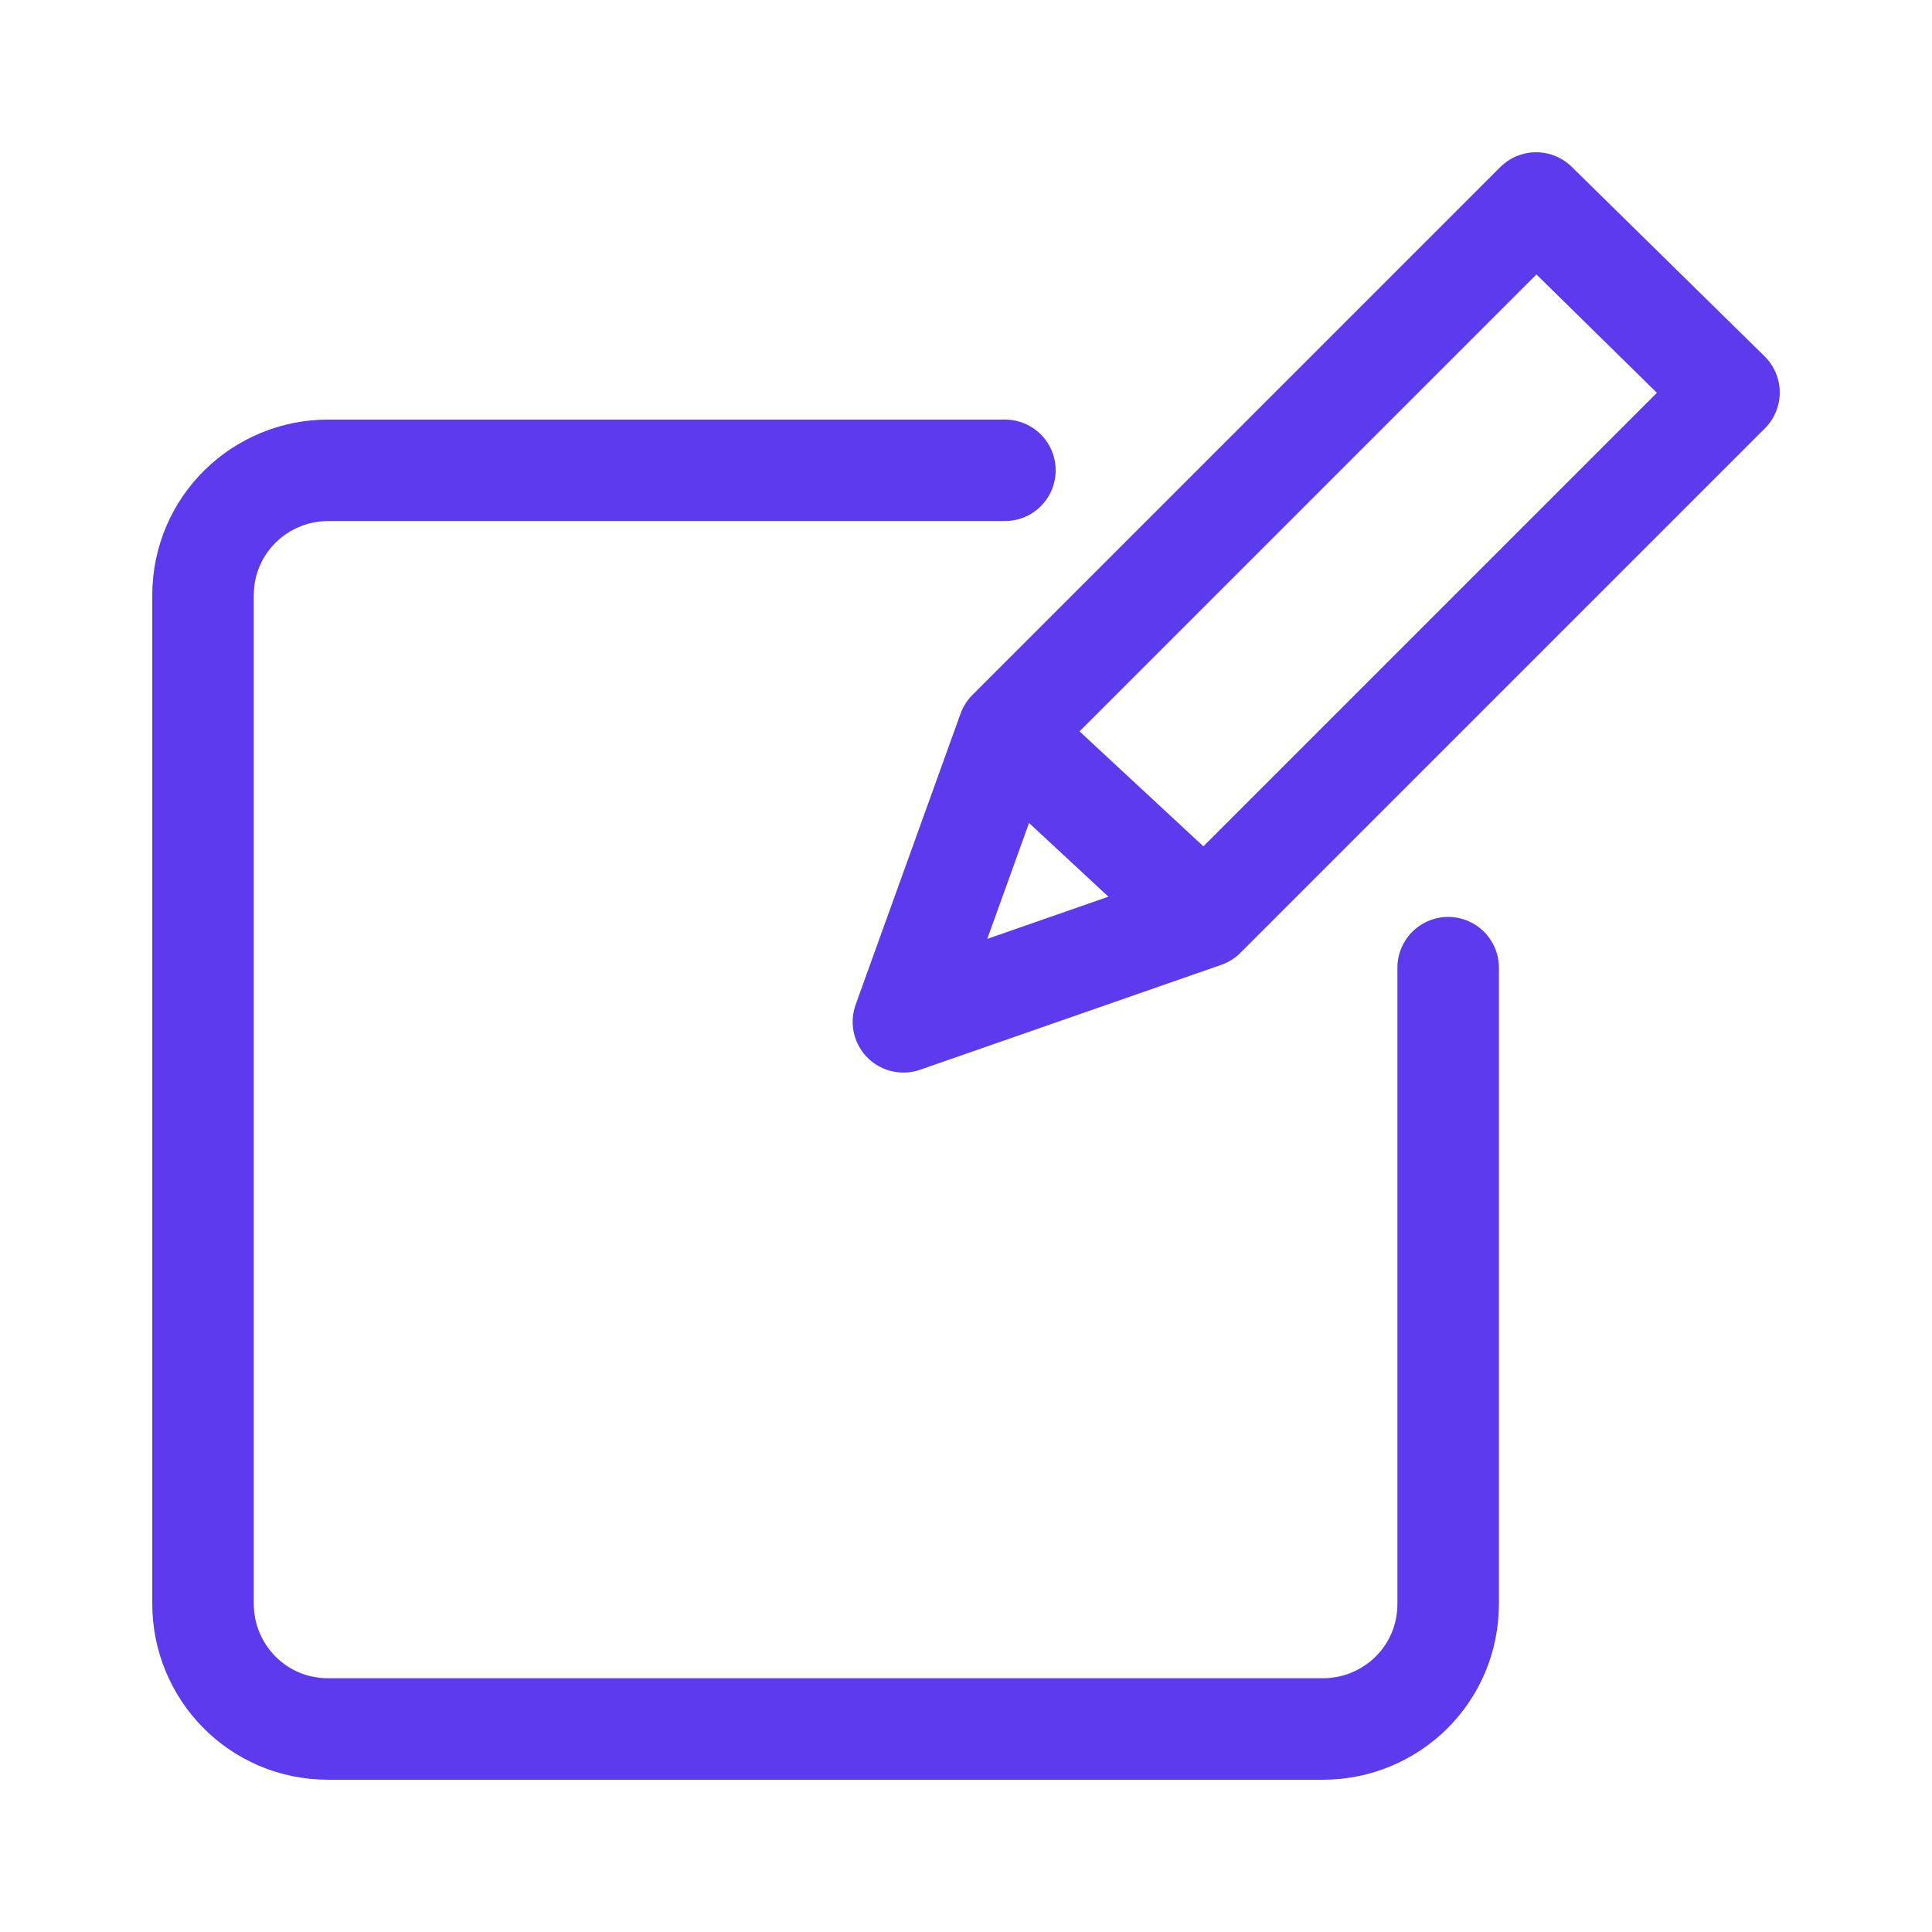
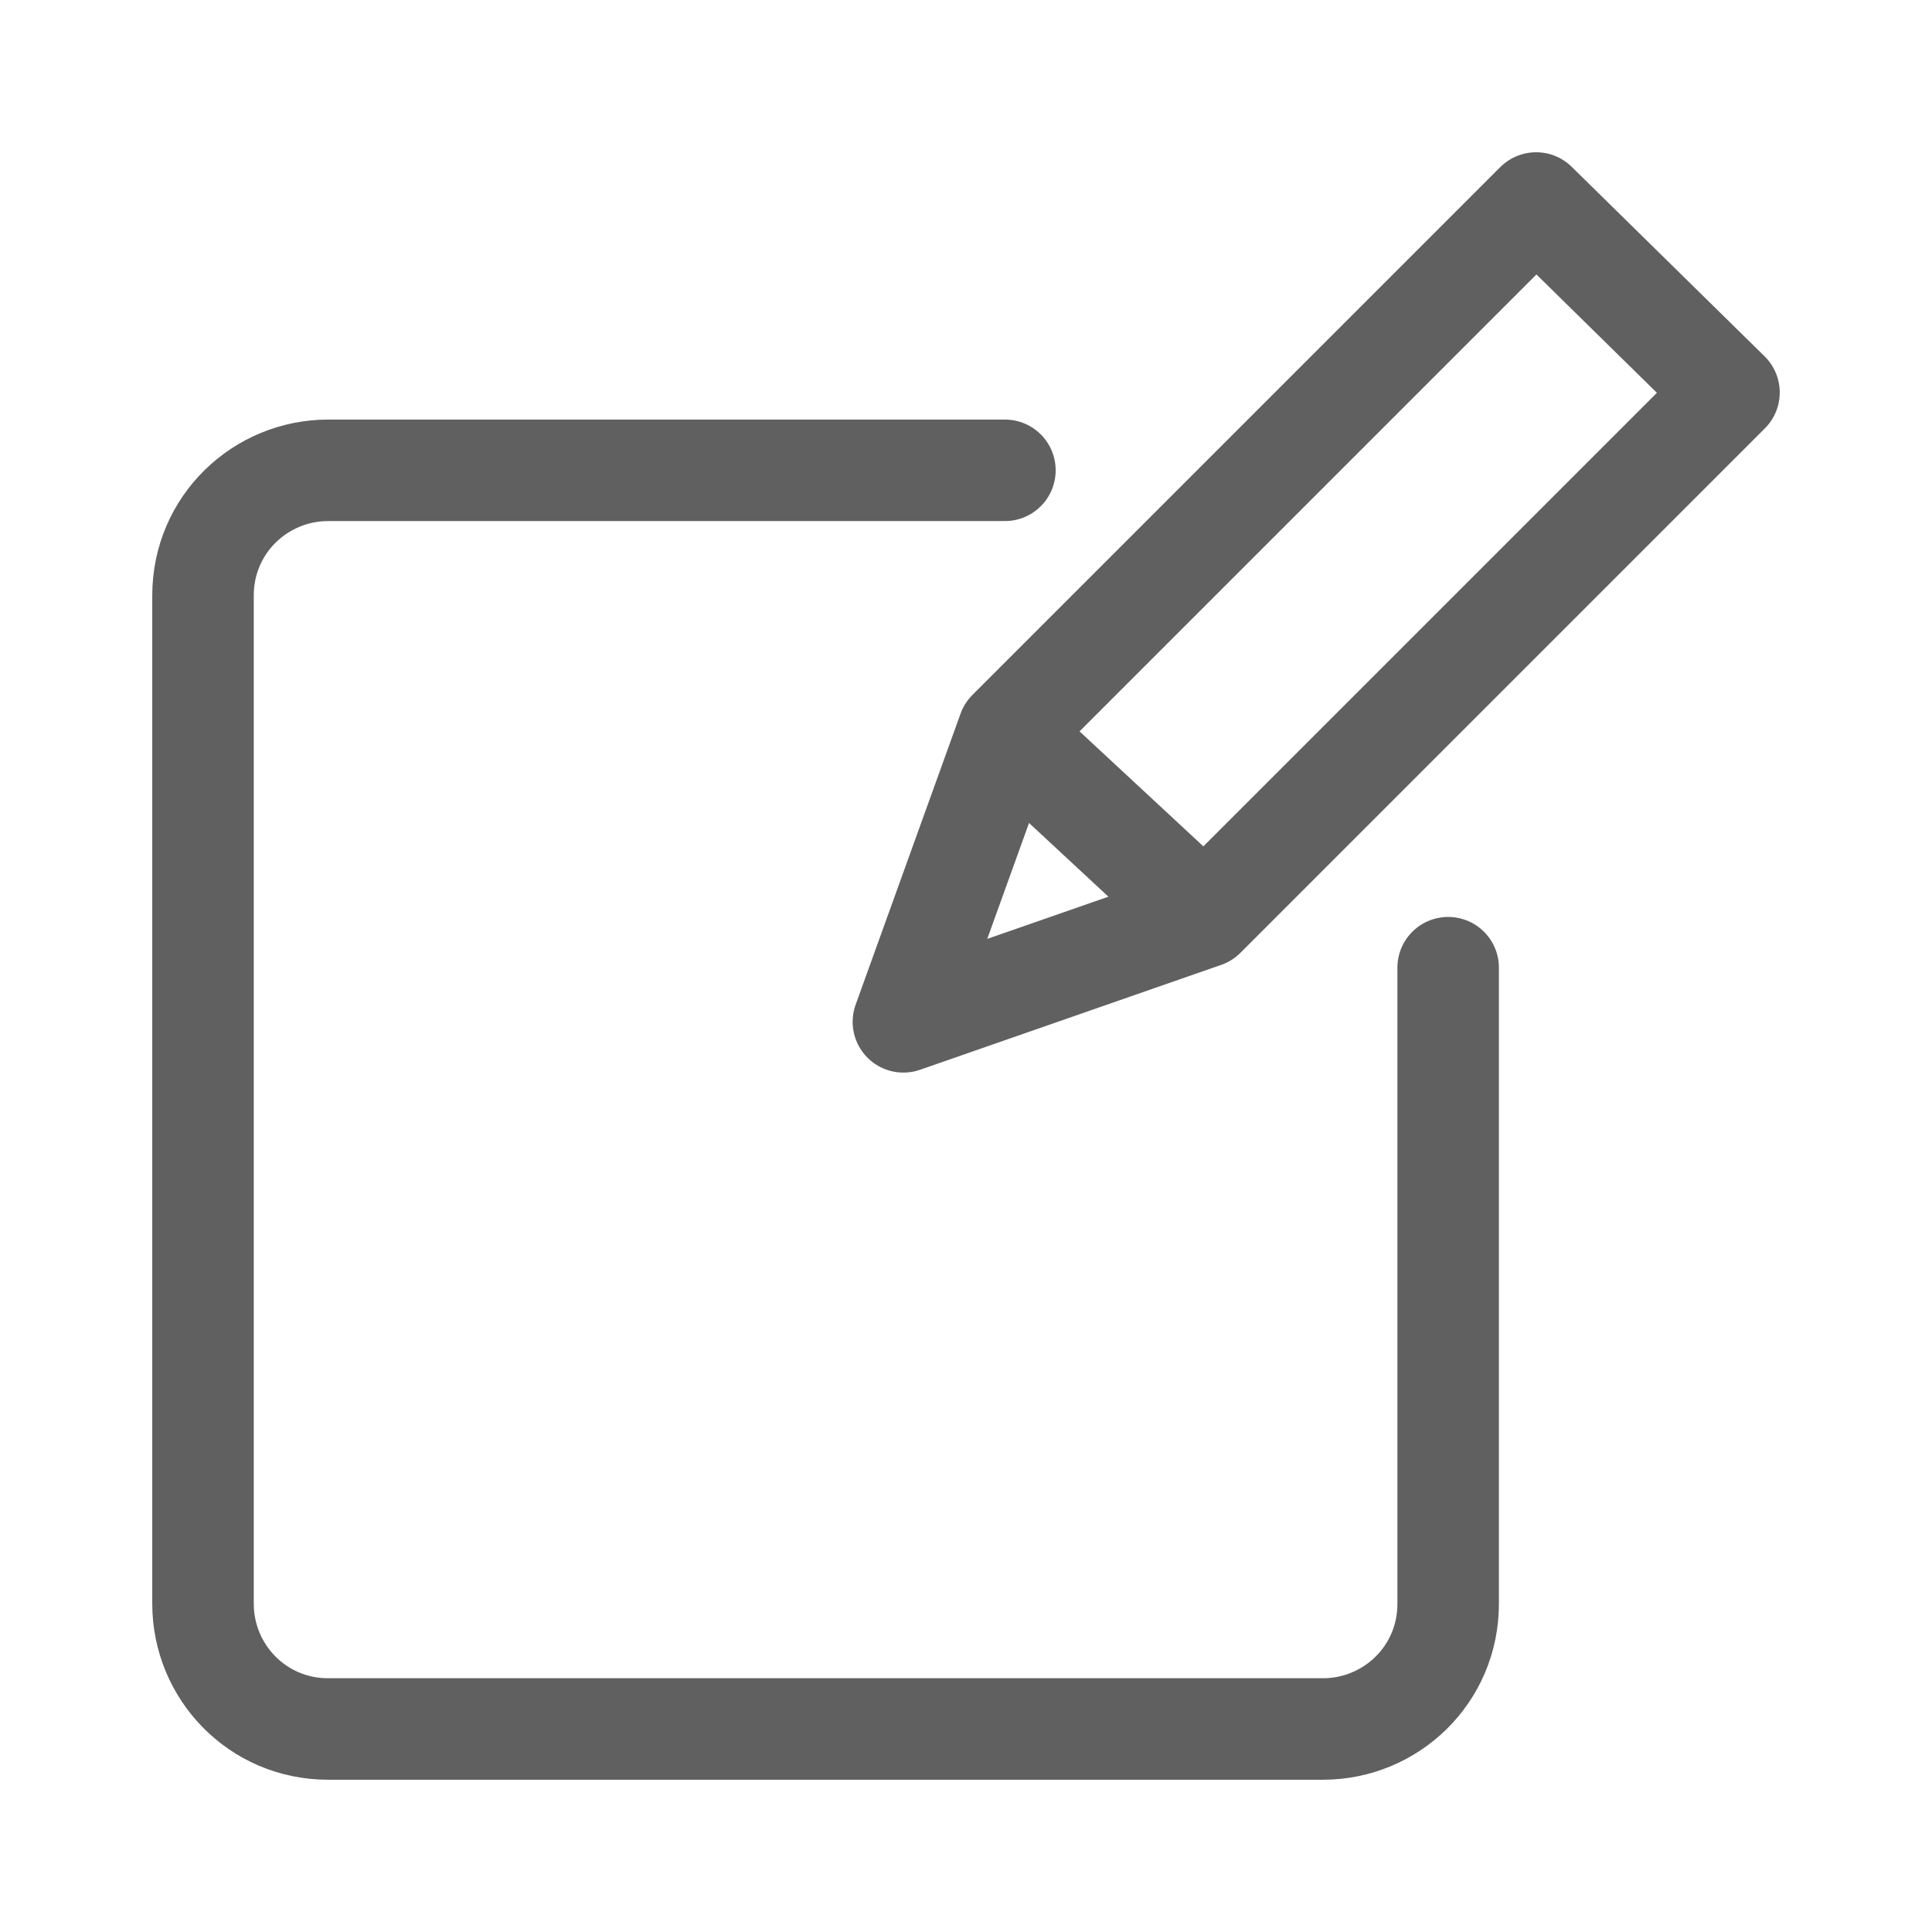
- <svg xmlns="http://www.w3.org/2000/svg" version="1.1" x="0px" y="0px" viewBox="0 0 57.1 57.1" style="enable-background:new 0 0 57.1 57.1;" xml:space="preserve">
+ <svg xmlns="http://www.w3.org/2000/svg" version="1.1" id="Layer_1" x="0px" y="0px" viewBox="0 0 57.1 57.1" style="enable-background:new 0 0 57.1 57.1;" xml:space="preserve">
  <style type="text/css">
	.st0{fill:none;}
- 	.st1{fill:none;stroke:#5E3AEE;stroke-width:3;stroke-linecap:round;stroke-linejoin:round;stroke-miterlimit:10;}
+ 	.st1{fill:none;stroke:#606060;stroke-width:3;stroke-linecap:round;stroke-linejoin:round;stroke-miterlimit:10;}
</style>
-   <g id="Layer_2">
+   <g id="Layer_2_00000069367830723806598510000005353462409492729754_">
    <rect class="st0" width="57.1" height="57.1" />
  </g>
-   <g id="Layer_1">
+   <g id="Layer_1_00000155866084075025903270000016405060179662812596_">
    <g>
      <path class="st1" d="M42.8,28.6v18.8c0,2.1-1.7,3.7-3.7,3.7H9.7c-2.1,0-3.7-1.7-3.7-3.7V17.6c0-2.1,1.7-3.7,3.7-3.7h20" />
      <polygon class="st1" points="26.7,30.2 35.6,27.1 51.1,11.6 45.4,6 29.8,21.6   " />
      <line class="st1" x1="29.9" y1="21.8" x2="35.5" y2="27" />
    </g>
  </g>
</svg>
